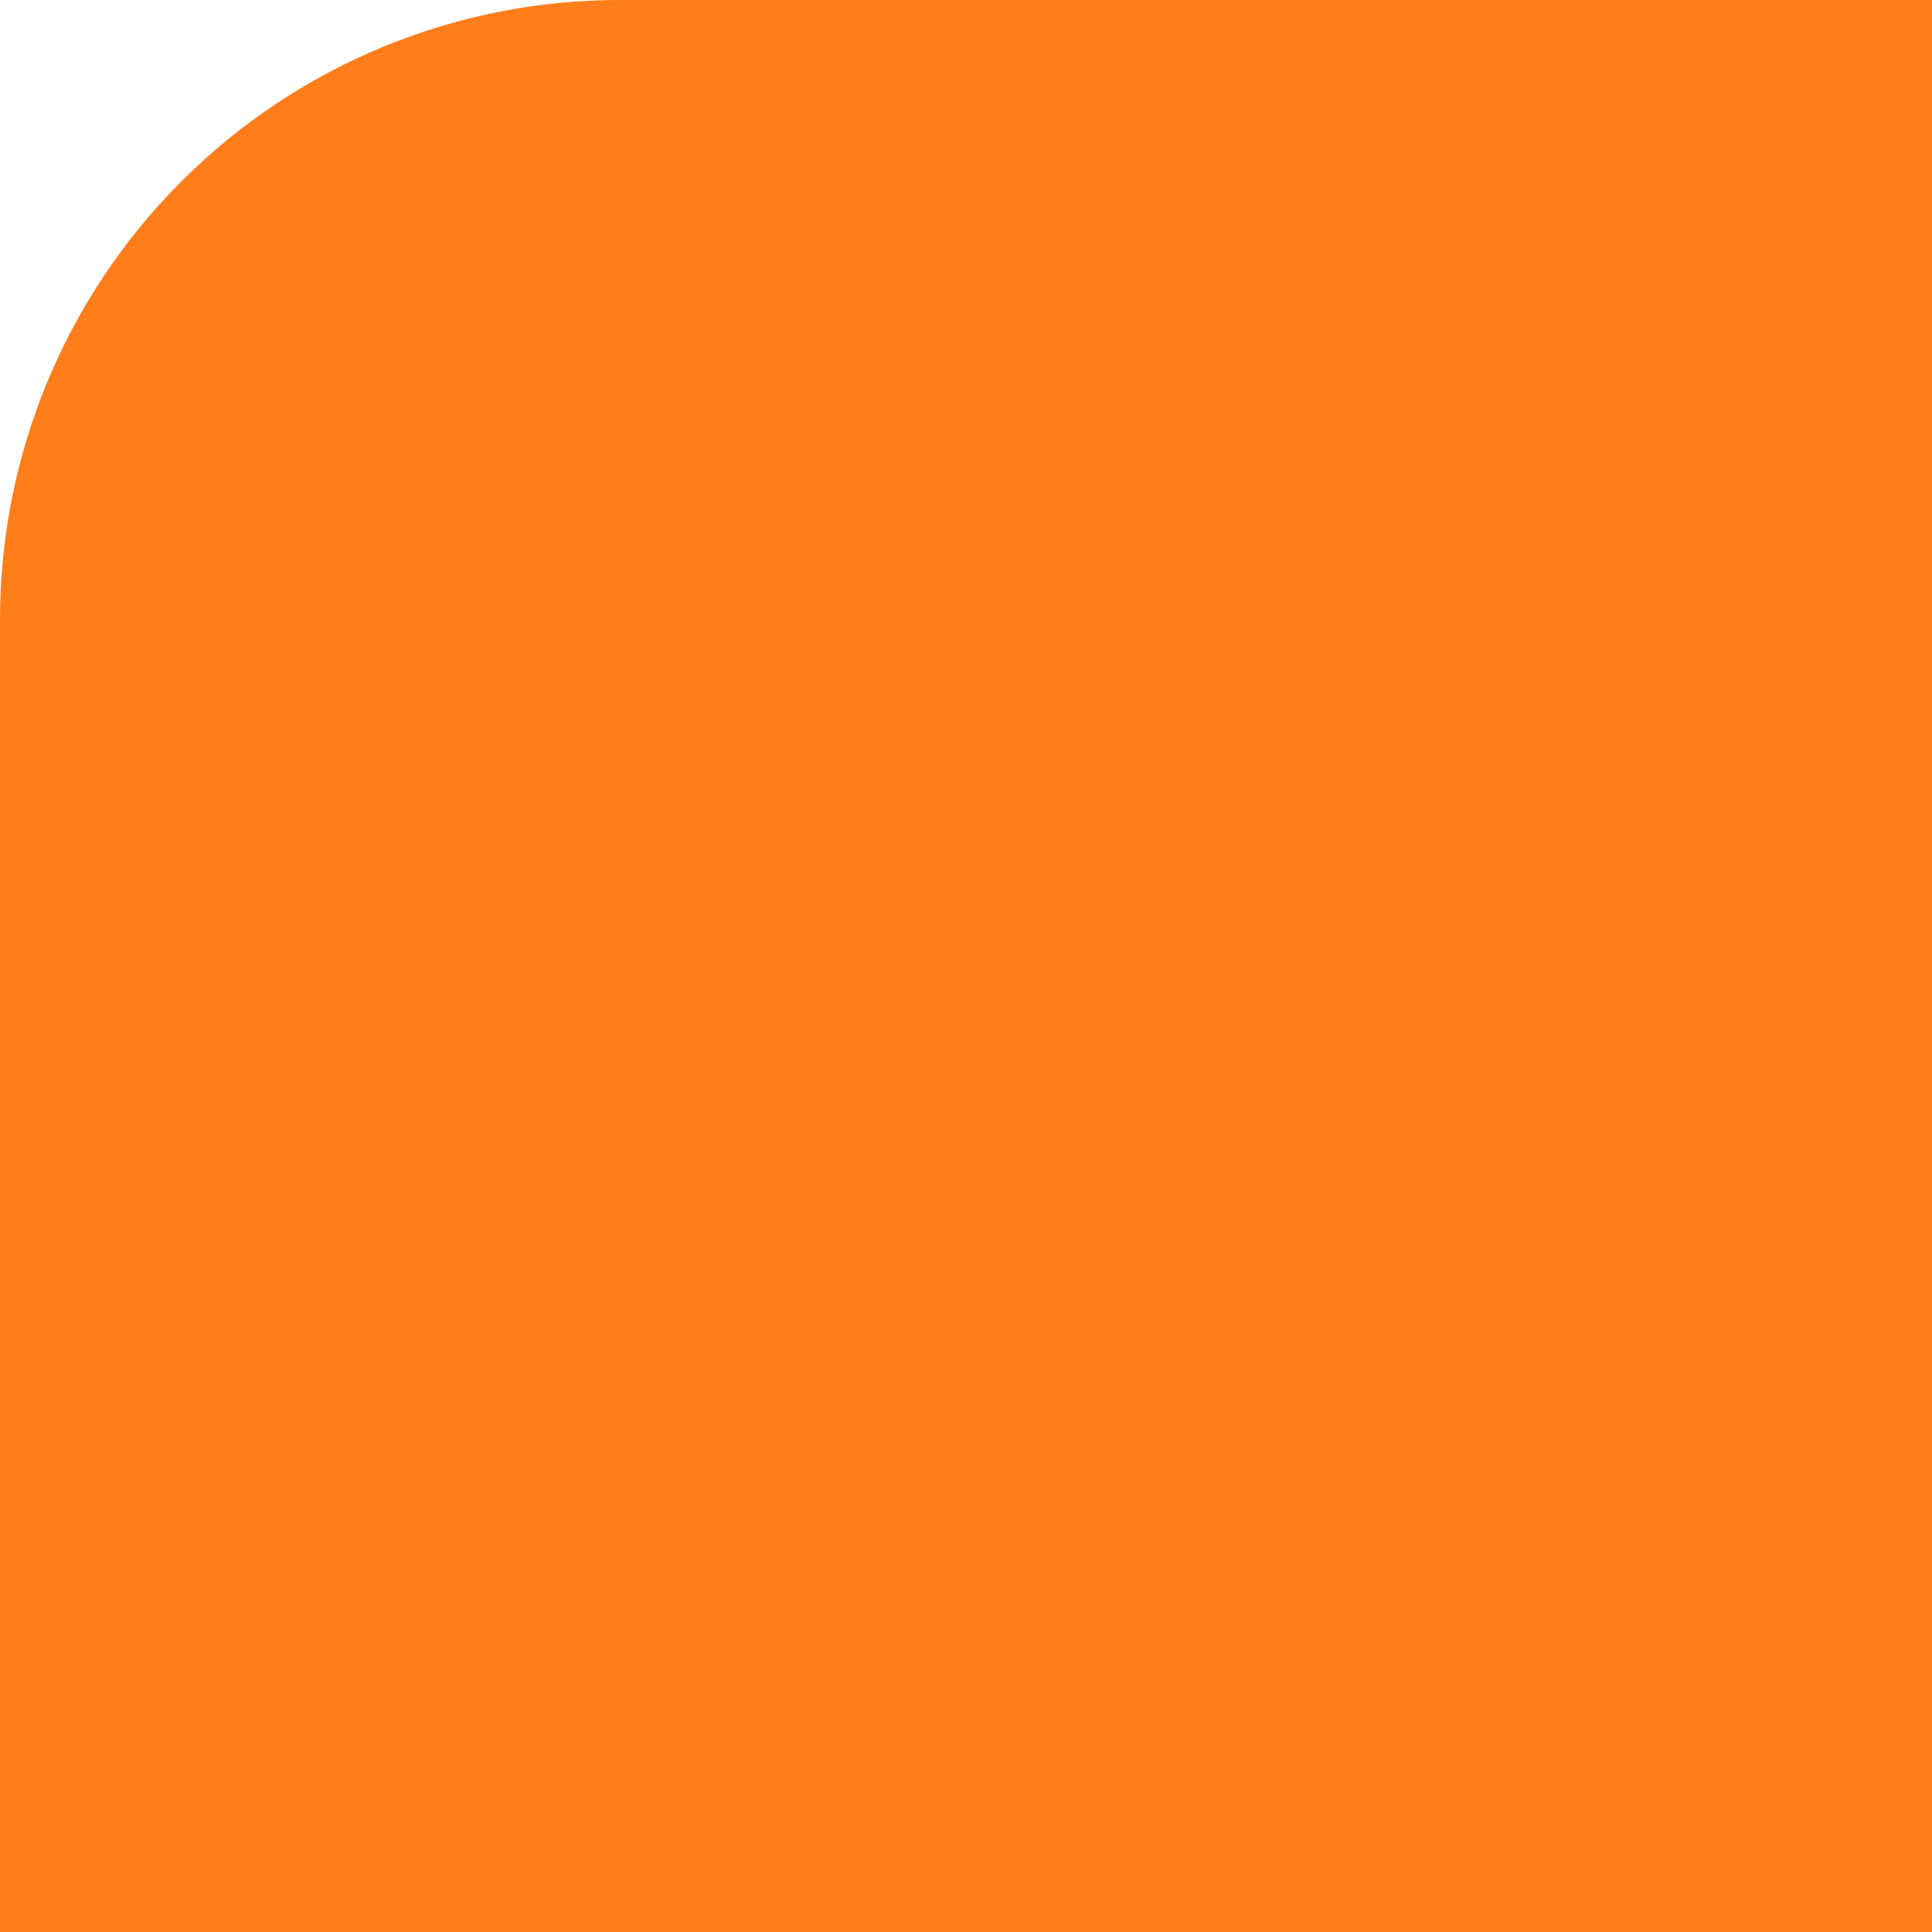
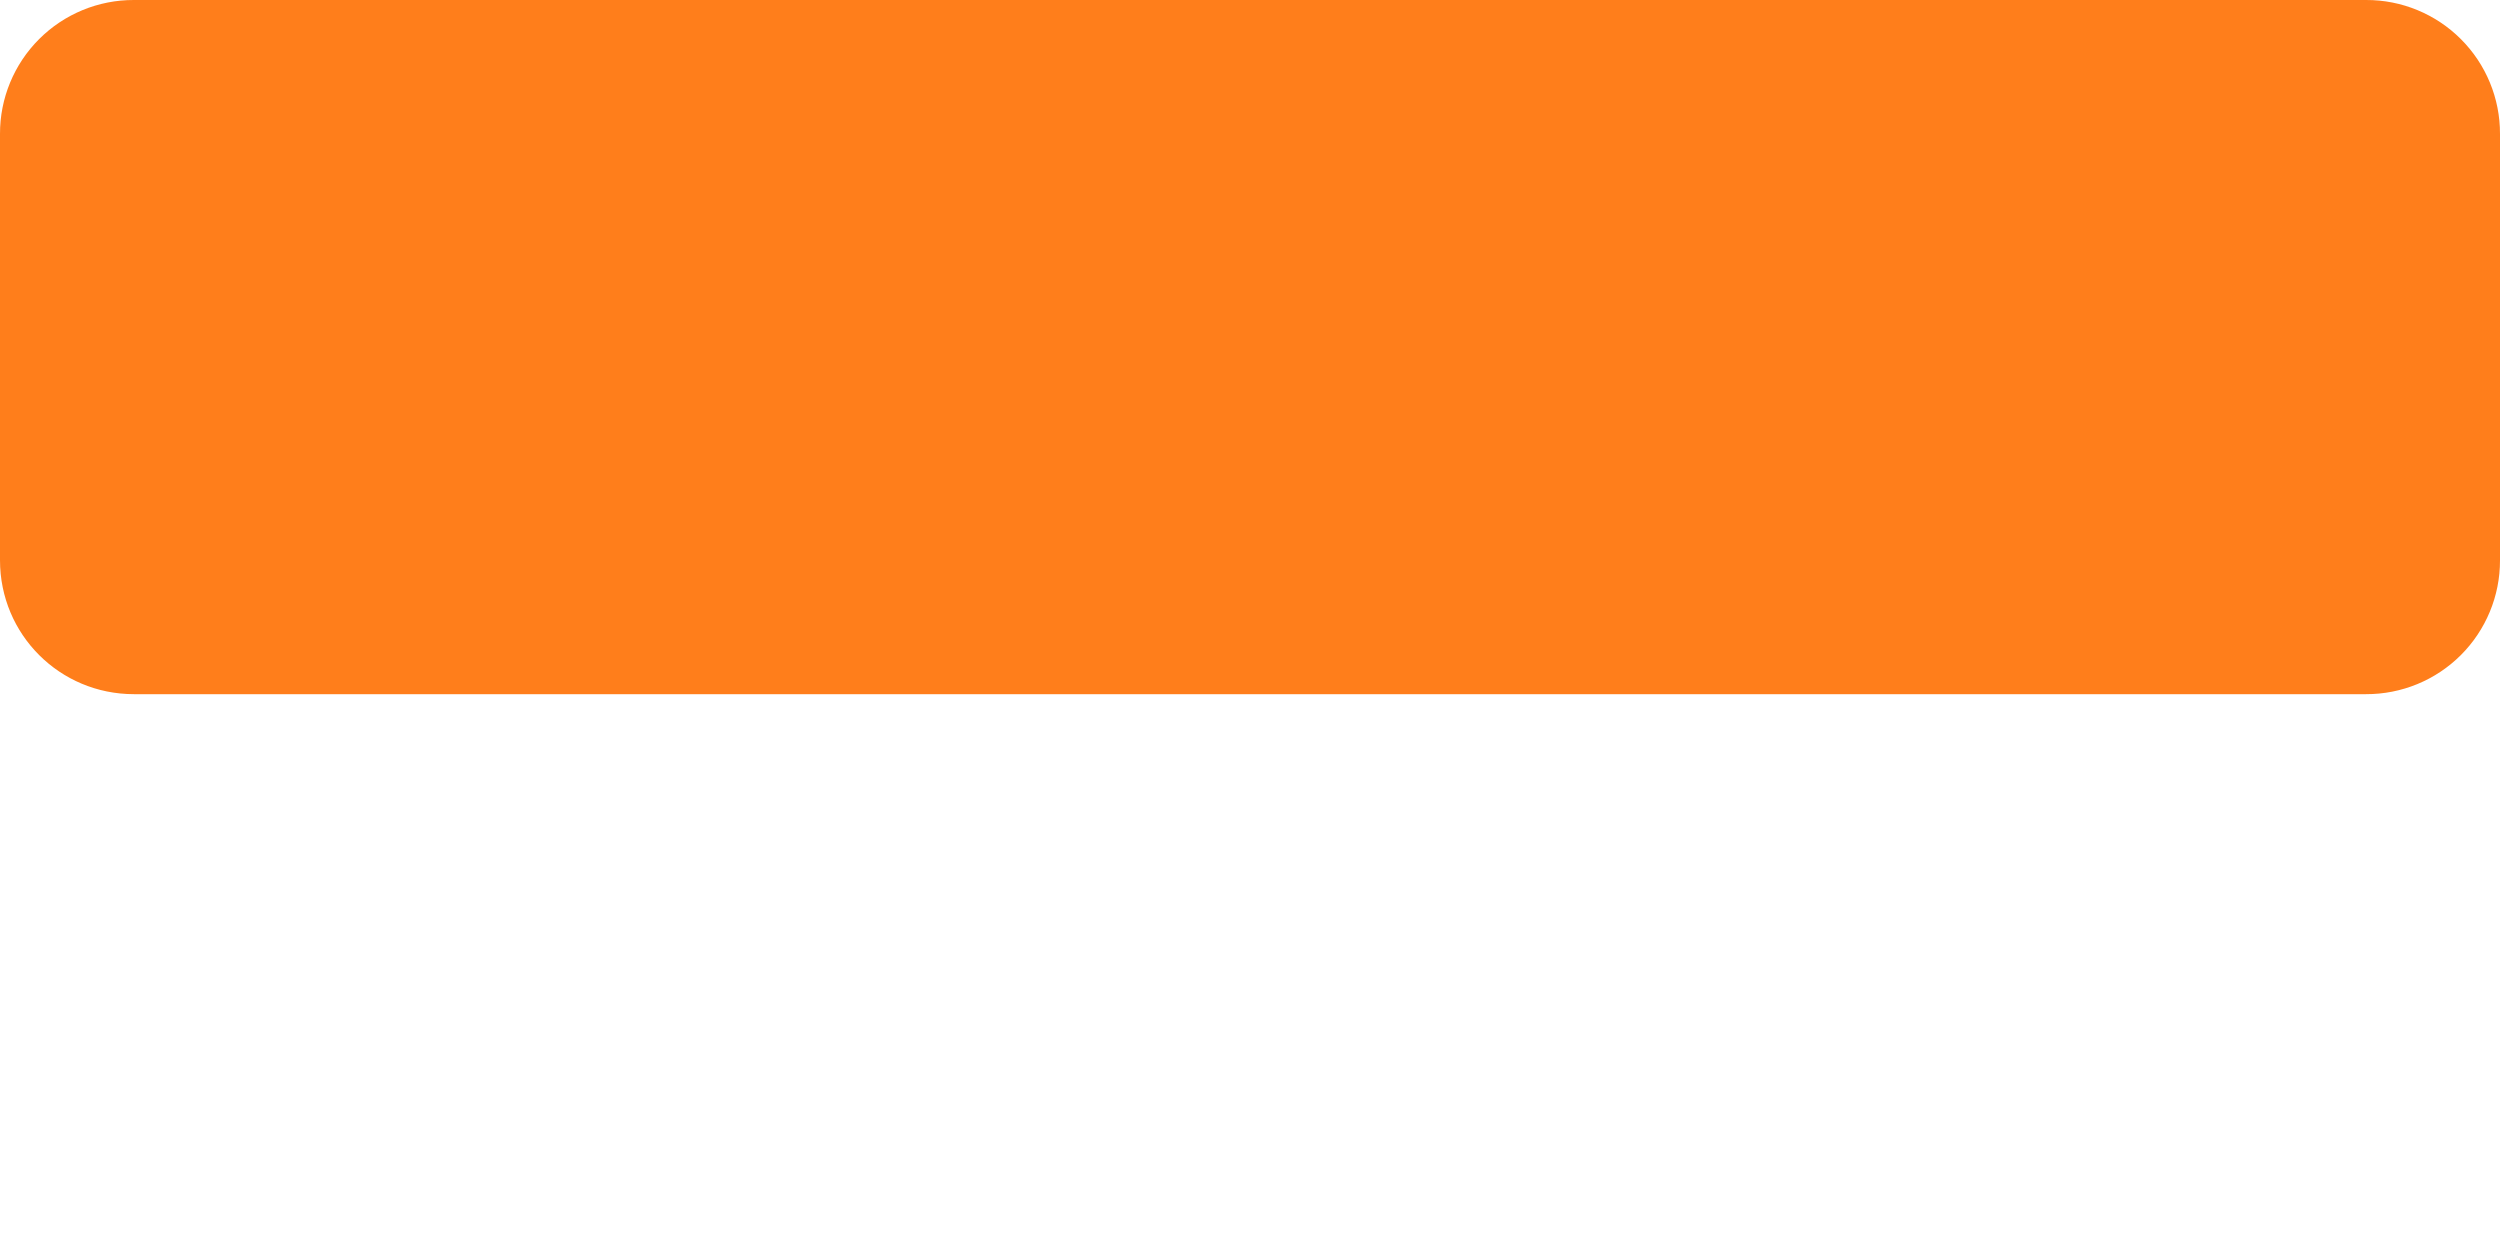
- <svg xmlns="http://www.w3.org/2000/svg" xmlns:xlink="http://www.w3.org/1999/xlink" width="2" height="2">
+ <svg xmlns="http://www.w3.org/2000/svg" xmlns:xlink="http://www.w3.org/1999/xlink" width="12" height="6">
  <defs>
    <path d="M11.357 3.332A.641.641 0 0 0 12 2.69V.643A.641.641 0 0 0 11.357 0H.643A.641.641 0 0 0 0 .643v2.046c0 .357.287.643.643.643h10.714Z" id="a" />
  </defs>
  <use fill="#FF7E1B" fill-rule="nonzero" xlink:href="#a" />
</svg>
